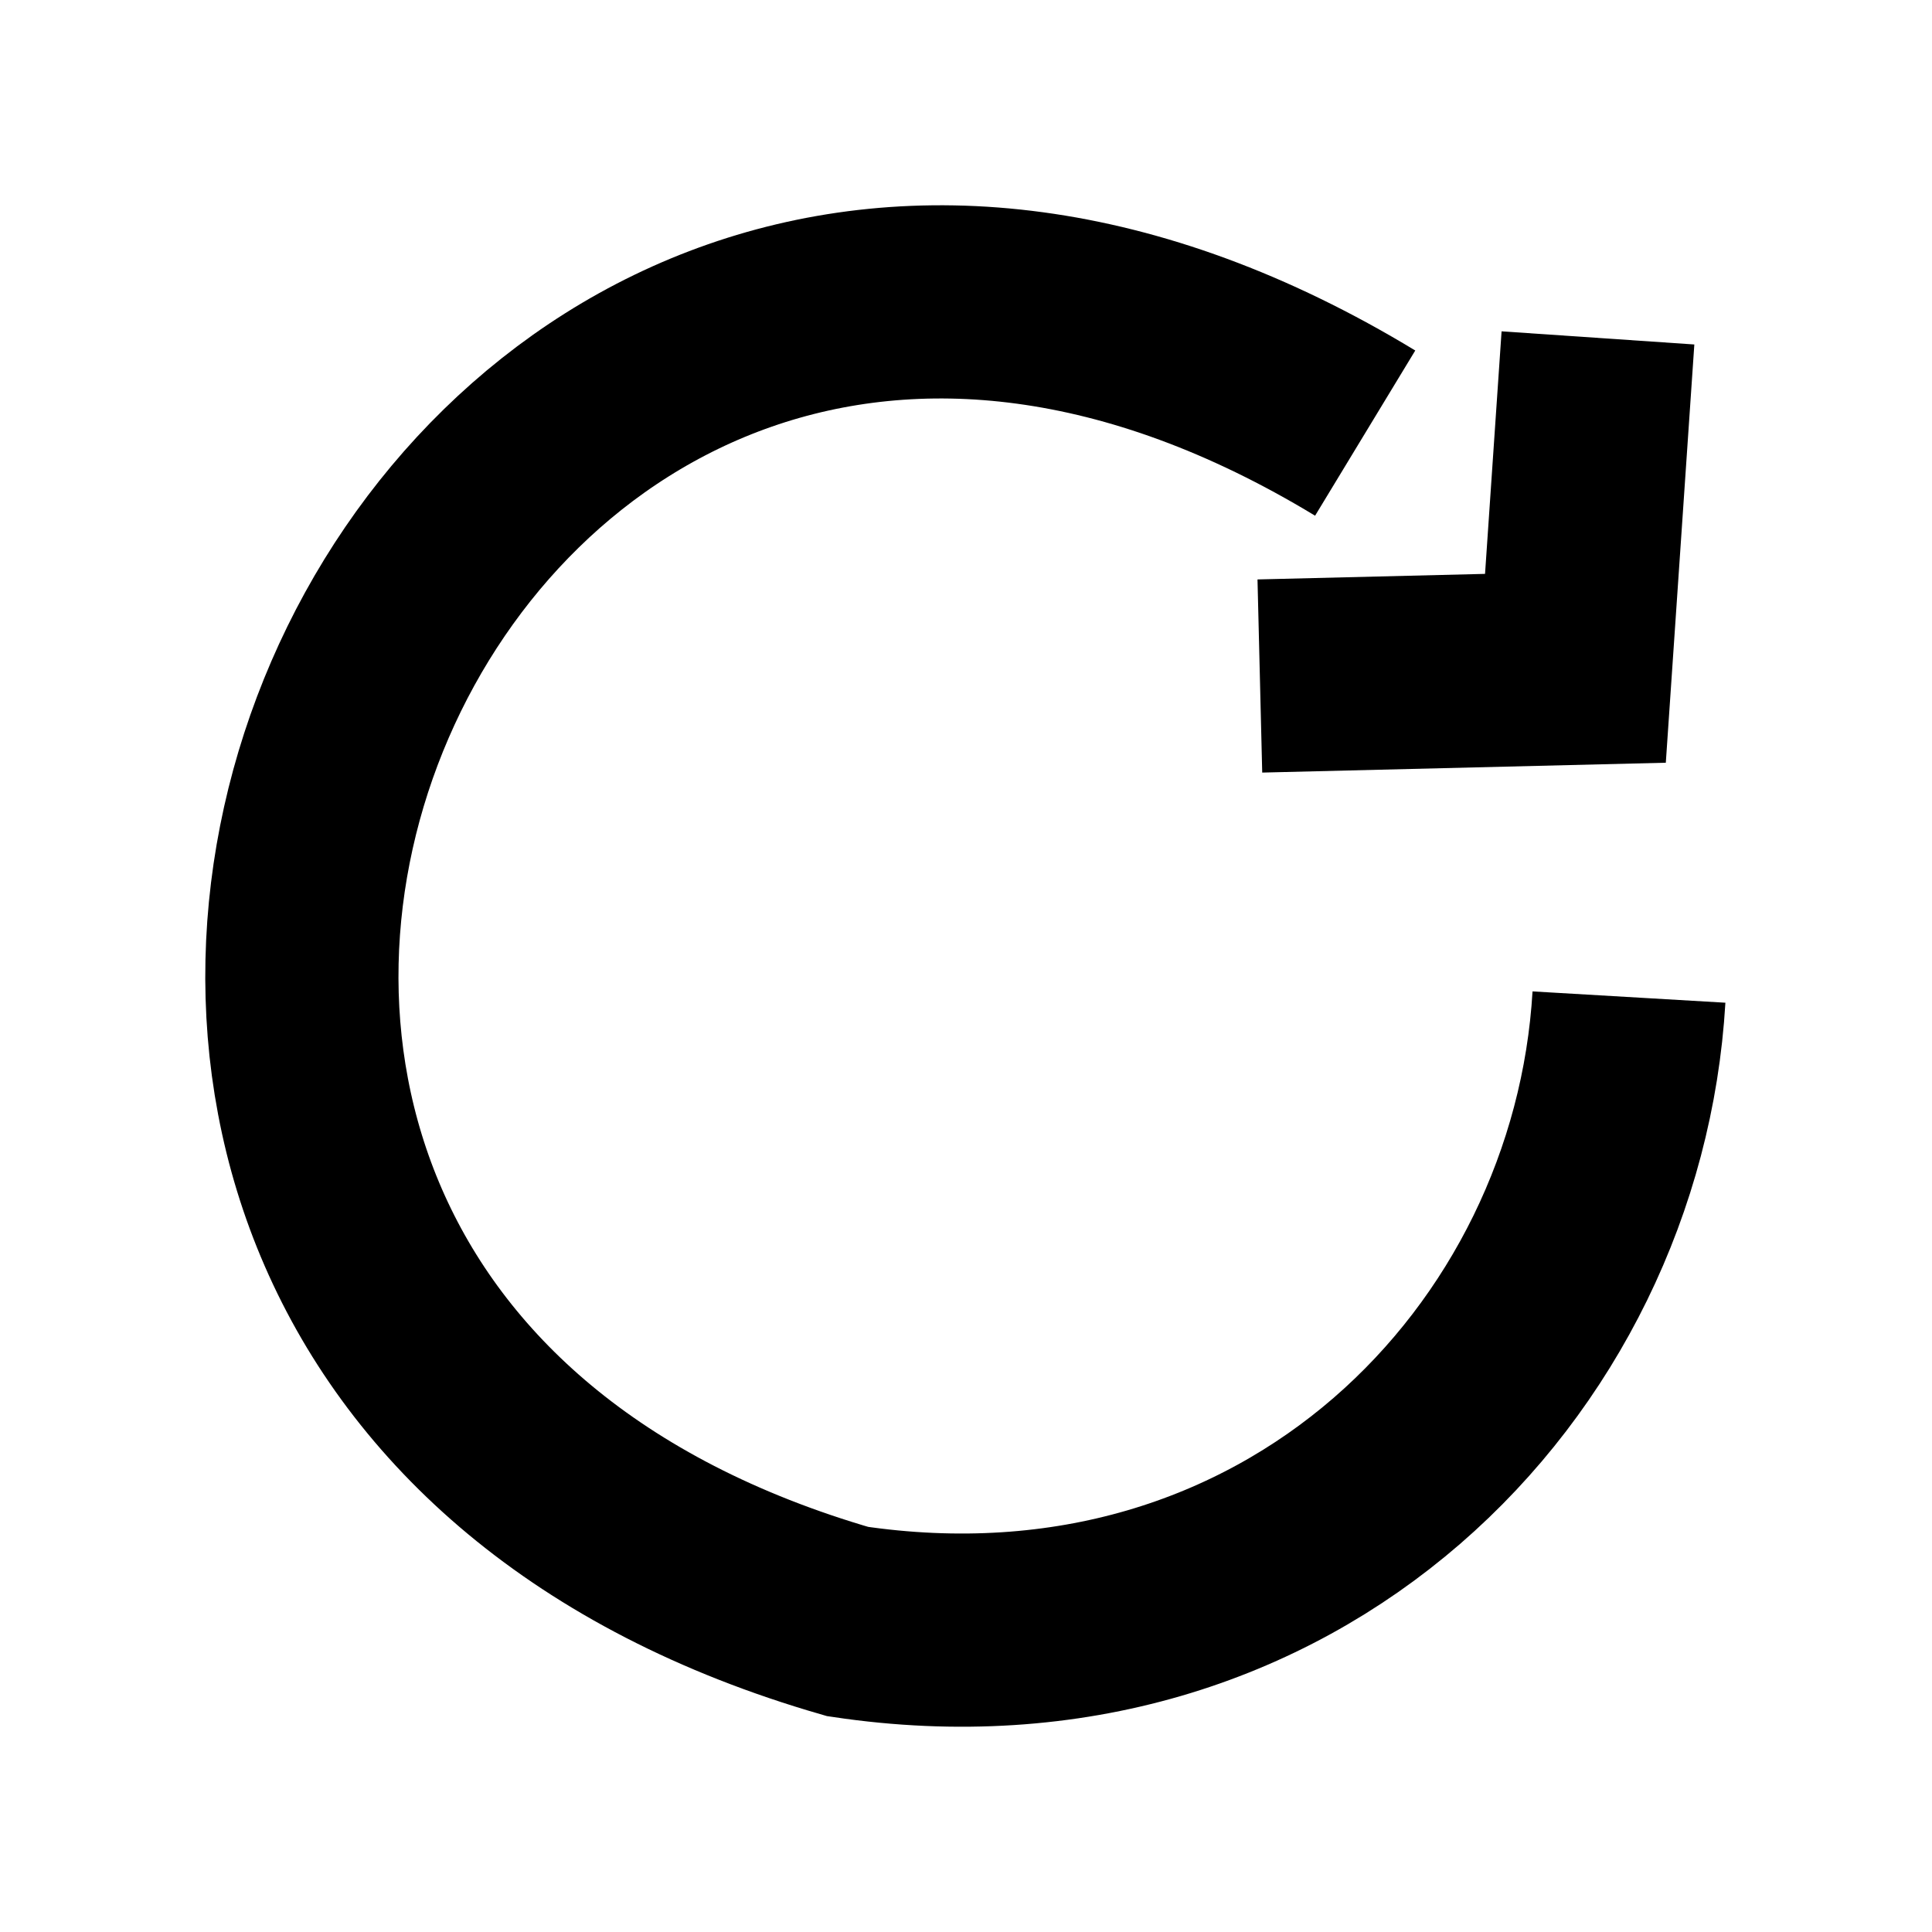
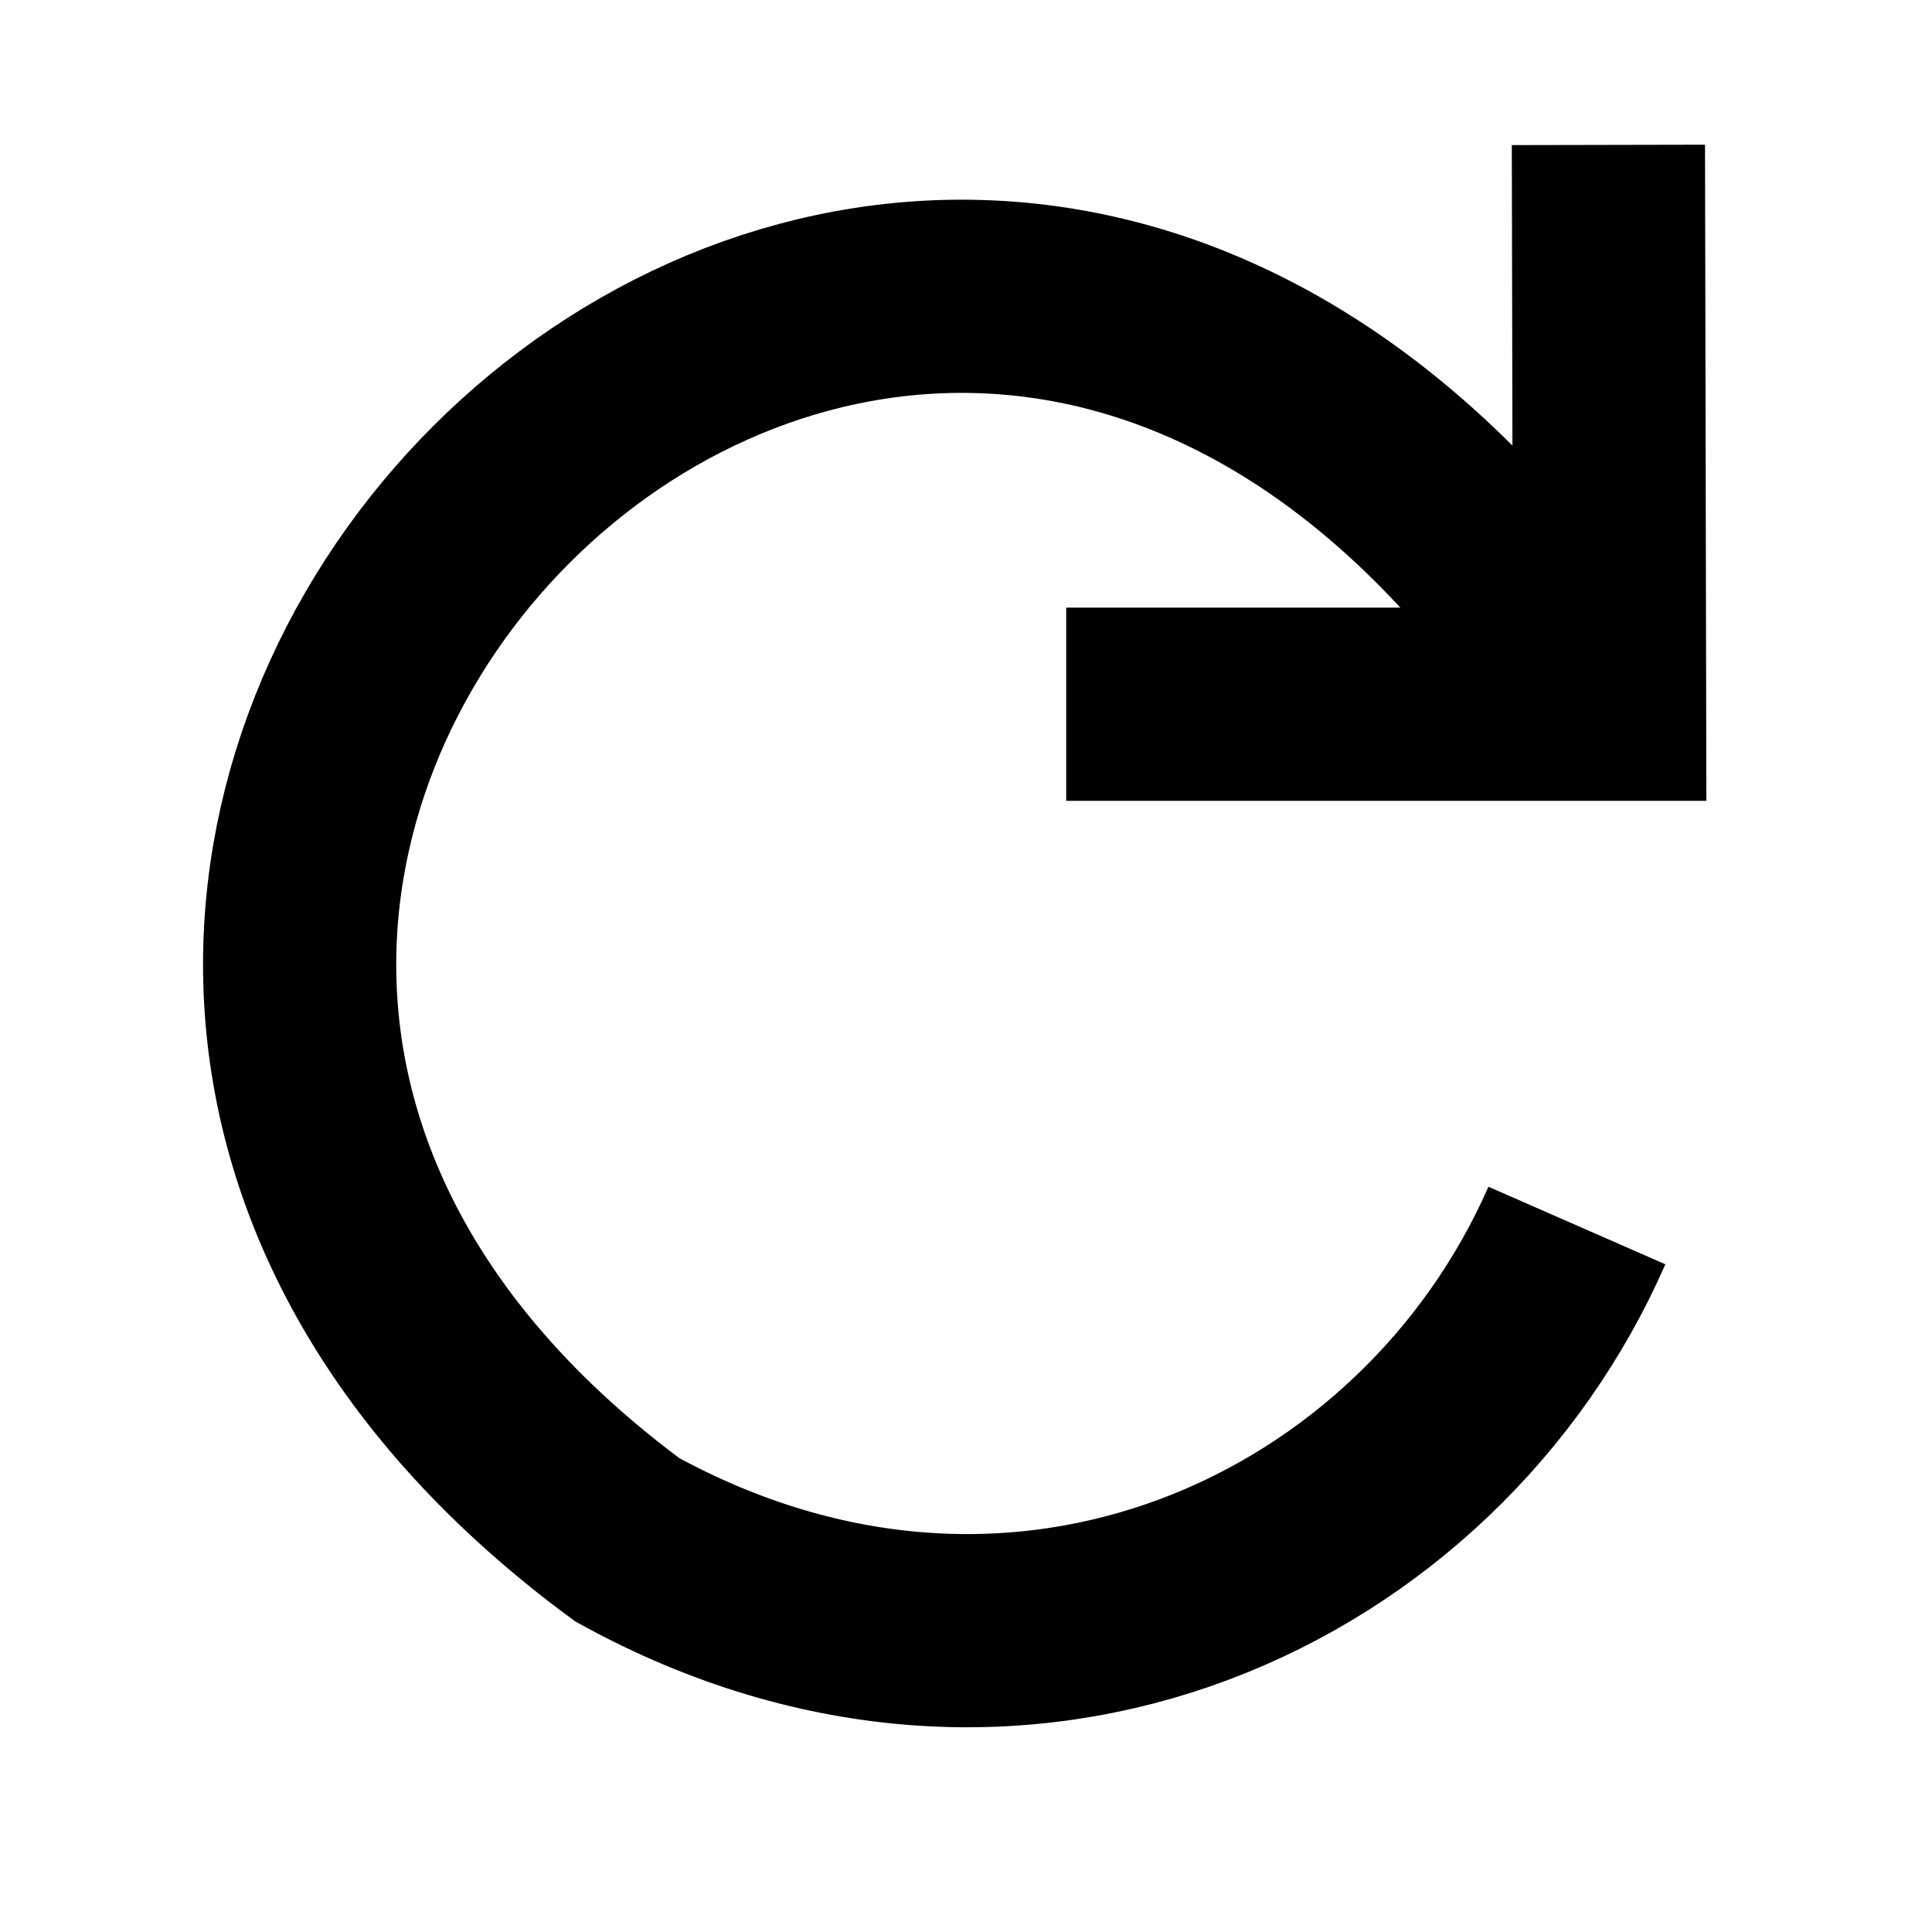
<svg xmlns="http://www.w3.org/2000/svg" id="Layer_3" viewBox="0 0 80 80">
  <defs>
    <style>.cls-1{fill:none;stroke:#000;stroke-miterlimit:10;stroke-width:8px;}</style>
  </defs>
-   <path class="cls-1" d="M56.529,17.934C17.579-5.684-8.369,54.574,35.096,67.143c18.381,2.744,31.47-10.742,32.356-25.857" />
-   <polyline class="cls-1" points="66.168 13.992 65.235 27.673 52.168 27.992" />
+   <polyline class="cls-1" points="66.601 6 66.649 29.161 44.149 29.161" />
+   <path class="cls-1" d="M63.16,25.055C34.835-10.618-10.421,36.88,25.975,63.76c16.285,8.955,33.242.853,39.321-13.014" />
</svg>
